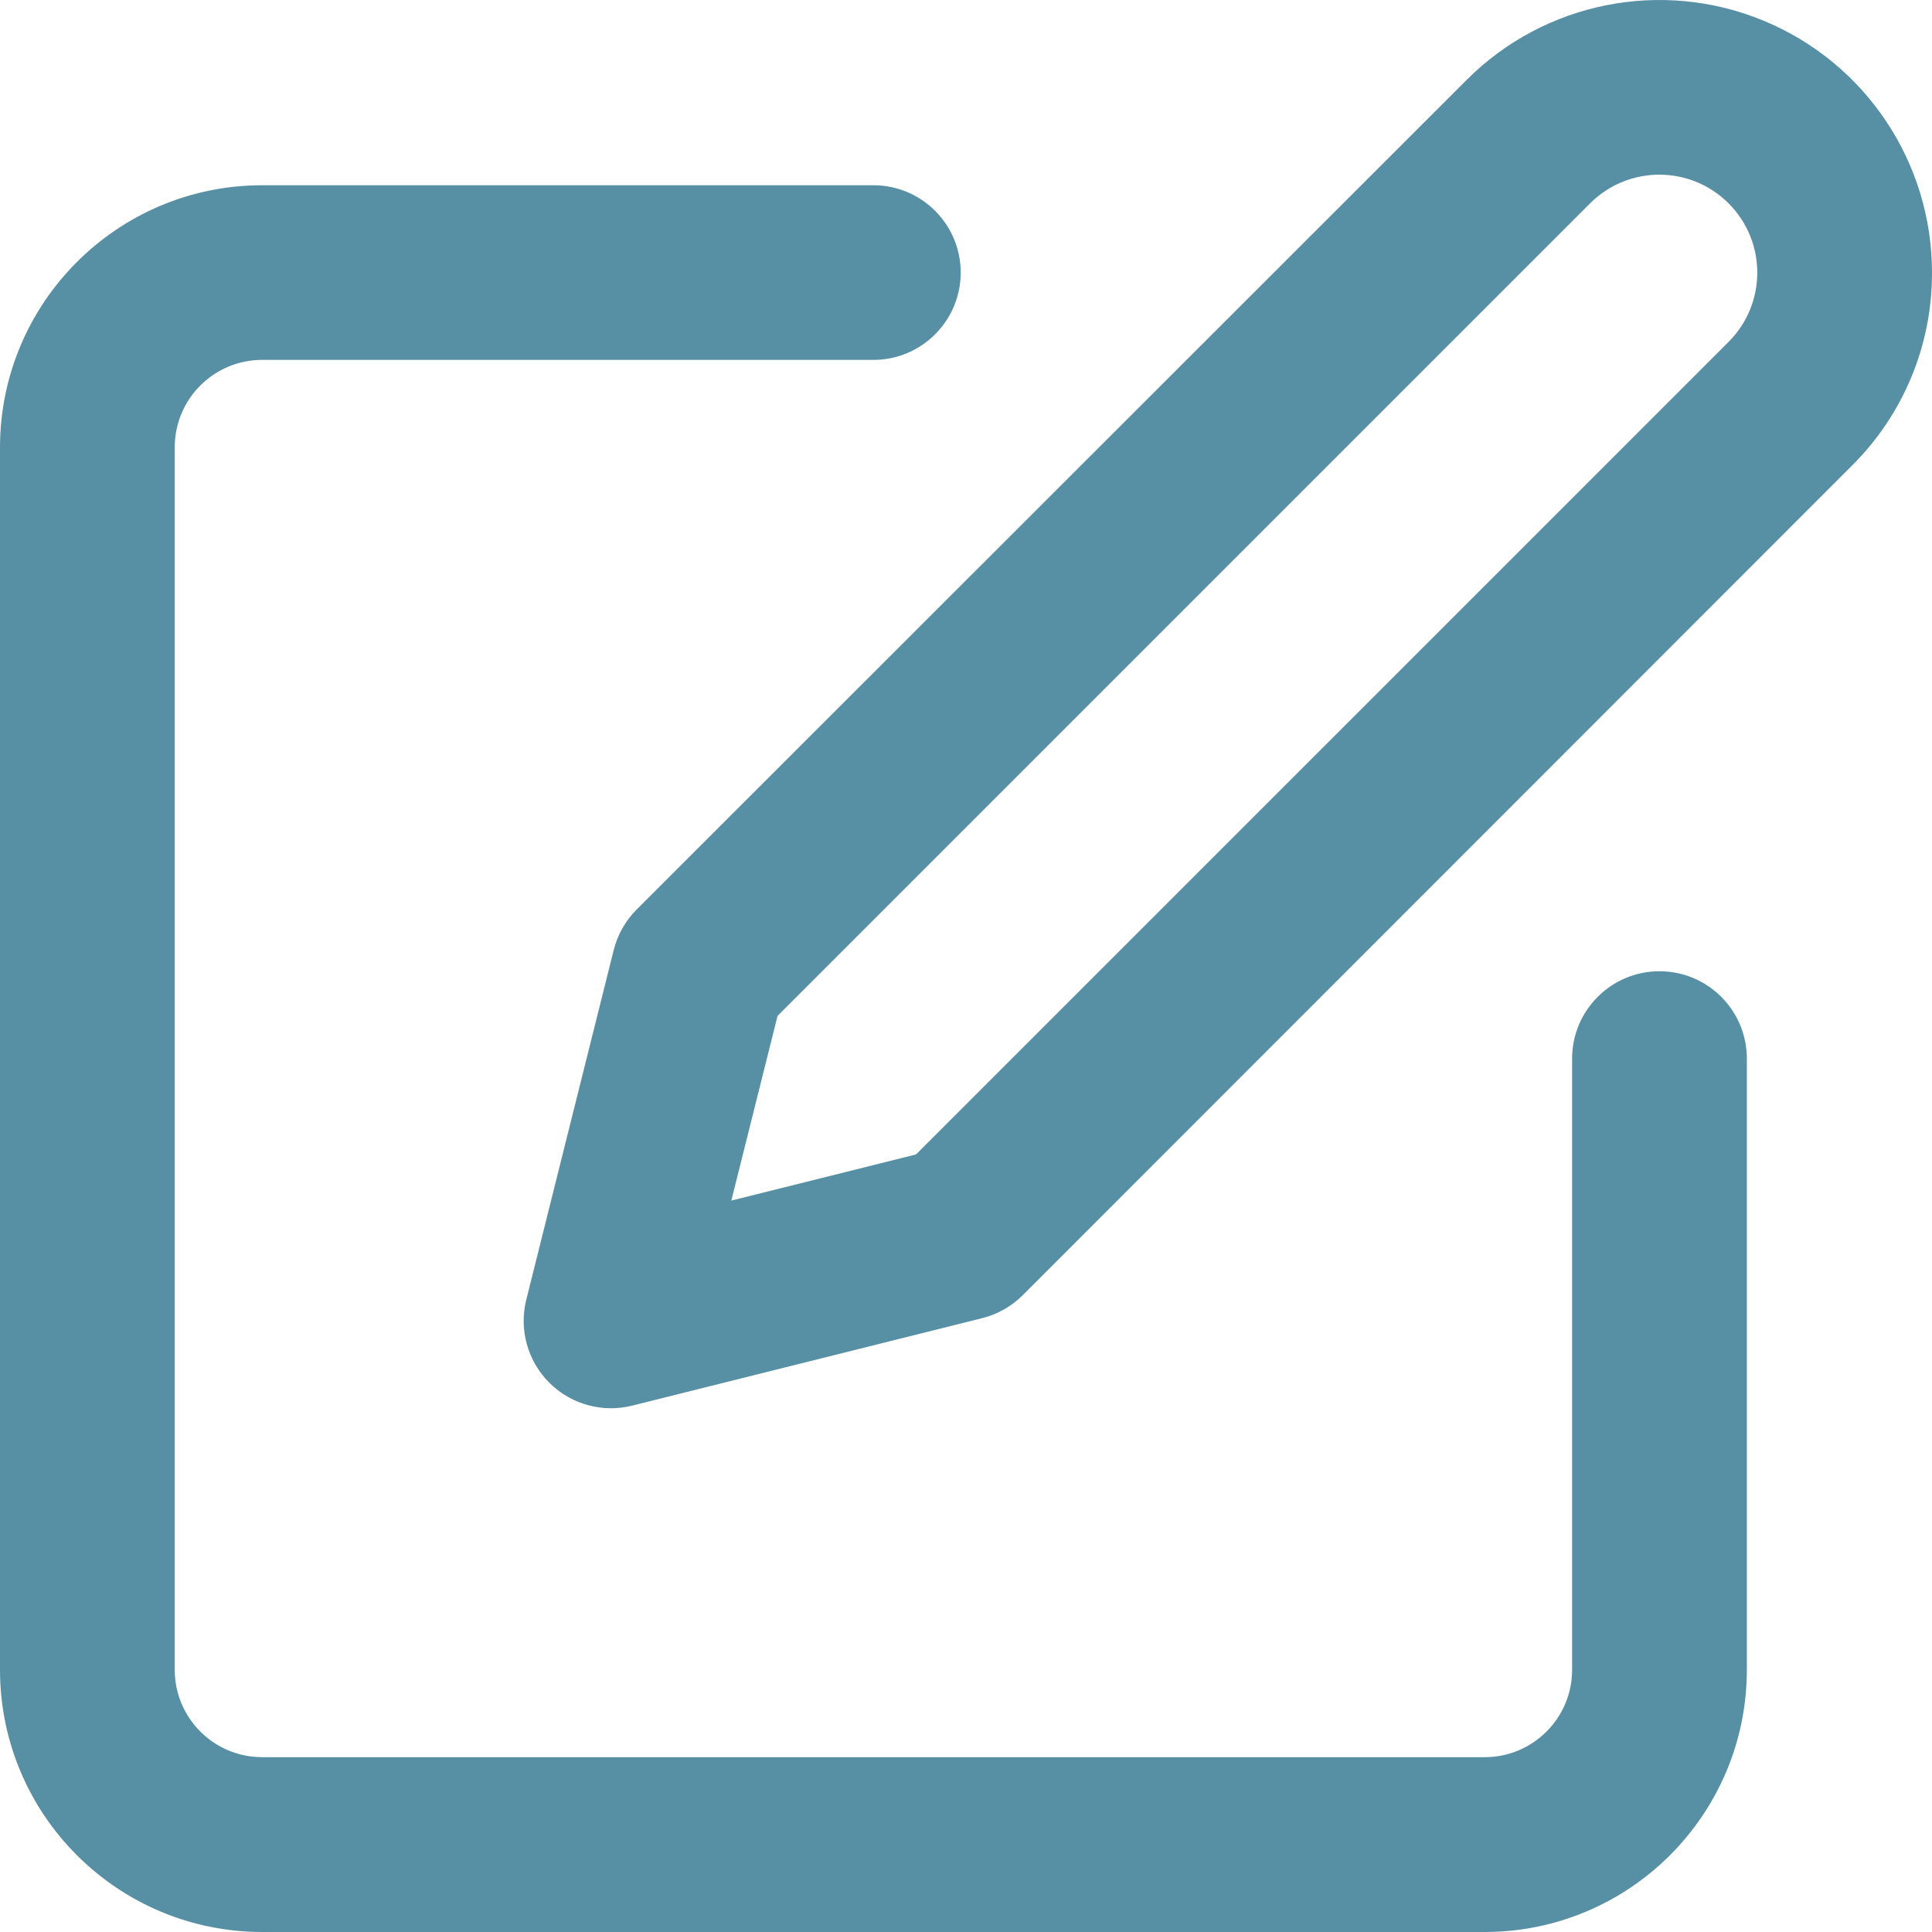
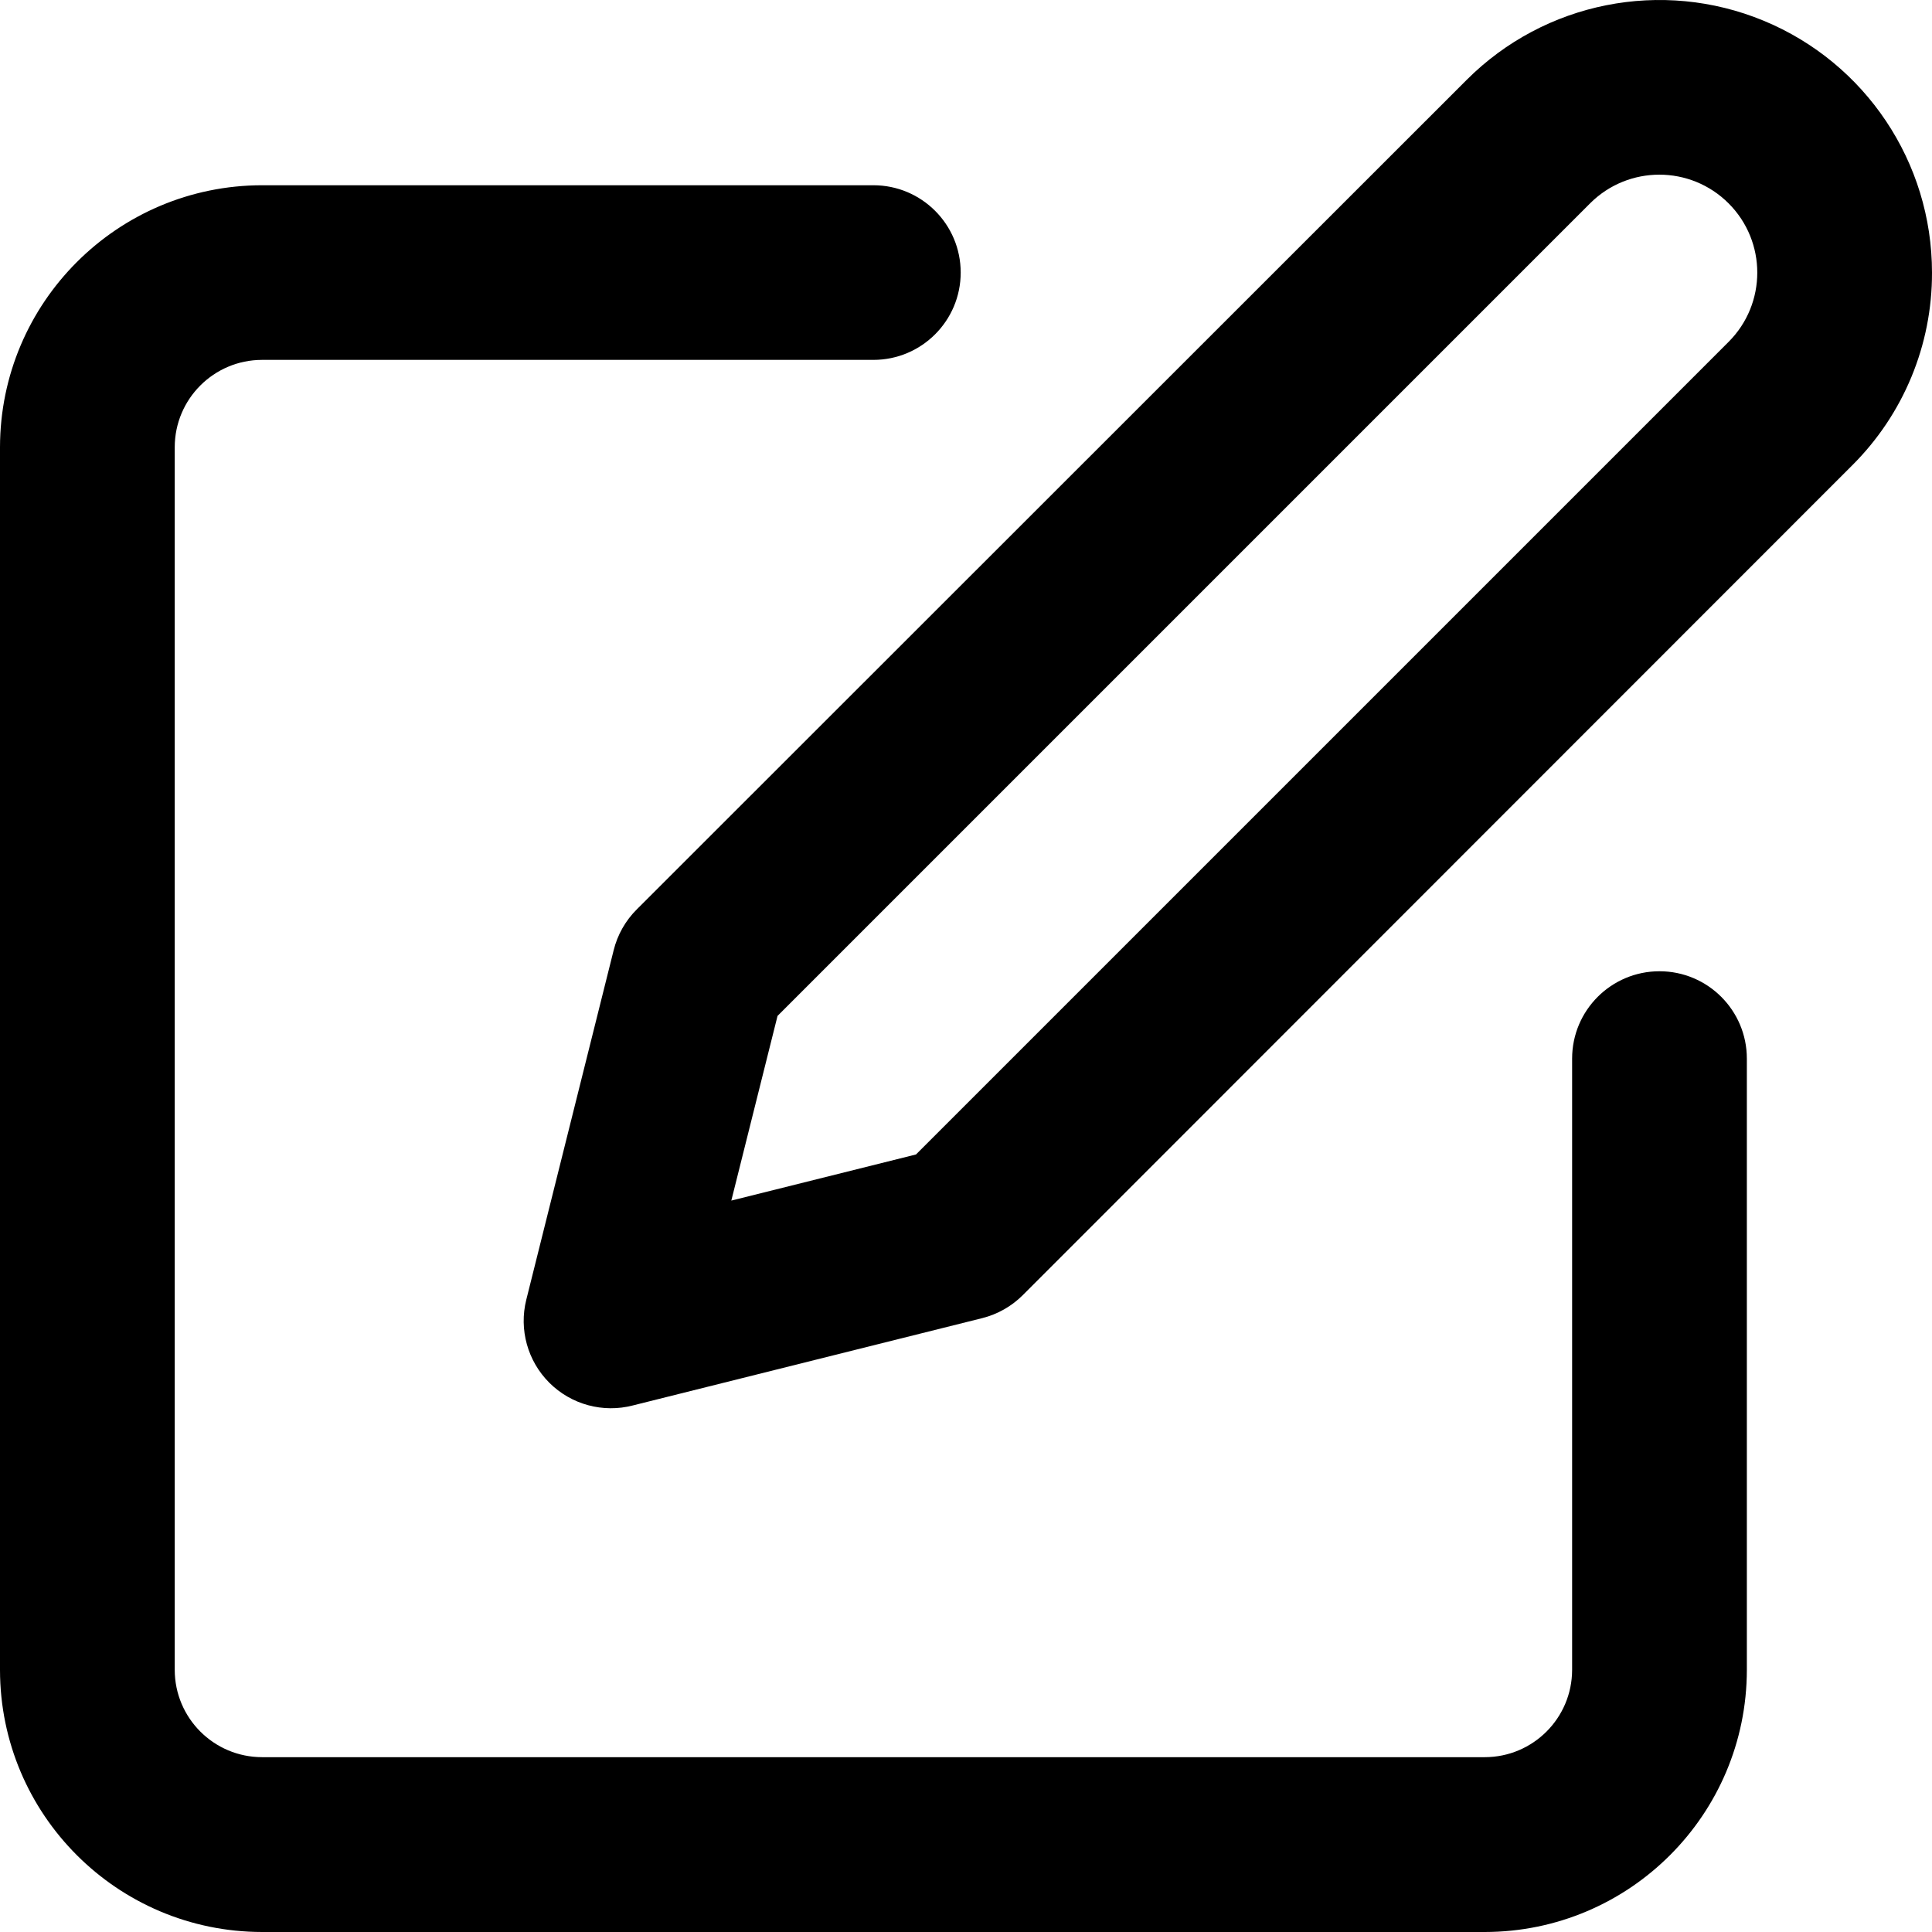
<svg xmlns="http://www.w3.org/2000/svg" id="Icon_feather-edit" data-name="Icon feather-edit" width="20.4" height="20.4" viewBox="0 0 20.4 20.4">
-   <path id="Union_2" data-name="Union 2" d="M2.767,20.4A2.77,2.77,0,0,1,0,17.634V4.723A2.77,2.77,0,0,1,2.767,1.956H9.222a.922.922,0,1,1,0,1.844H2.767a.923.923,0,0,0-.922.922v12.91a.923.923,0,0,0,.922.922H15.678a.923.923,0,0,0,.922-.922V11.178a.922.922,0,0,1,1.845,0v6.456A2.77,2.77,0,0,1,15.678,20.4ZM5.8,14.6a.923.923,0,0,1-.243-.876l.922-3.688A.921.921,0,0,1,6.726,9.6L15.487.843A2.878,2.878,0,0,1,20.4,2.878a2.859,2.859,0,0,1-.843,2.036L10.8,13.675a.925.925,0,0,1-.428.243l-3.689.922A.921.921,0,0,1,5.8,14.6ZM16.79,2.147l-8.58,8.58-.488,1.95,1.95-.487,8.58-8.58A1.034,1.034,0,0,0,16.79,2.147Z" transform="translate(0)" fill="#578fa5" />
+   <path id="Union_2" data-name="Union 2" d="M2.767,20.4A2.77,2.77,0,0,1,0,17.634V4.723A2.77,2.77,0,0,1,2.767,1.956H9.222a.922.922,0,1,1,0,1.844H2.767a.923.923,0,0,0-.922.922v12.91a.923.923,0,0,0,.922.922H15.678a.923.923,0,0,0,.922-.922V11.178a.922.922,0,0,1,1.845,0v6.456A2.77,2.77,0,0,1,15.678,20.4ZM5.8,14.6a.923.923,0,0,1-.243-.876l.922-3.688A.921.921,0,0,1,6.726,9.6L15.487.843A2.878,2.878,0,0,1,20.4,2.878a2.859,2.859,0,0,1-.843,2.036L10.8,13.675a.925.925,0,0,1-.428.243l-3.689.922A.921.921,0,0,1,5.8,14.6ZM16.79,2.147l-8.58,8.58-.488,1.95,1.95-.487,8.58-8.58A1.034,1.034,0,0,0,16.79,2.147Z" transform="translate(0 0)" />
</svg>
